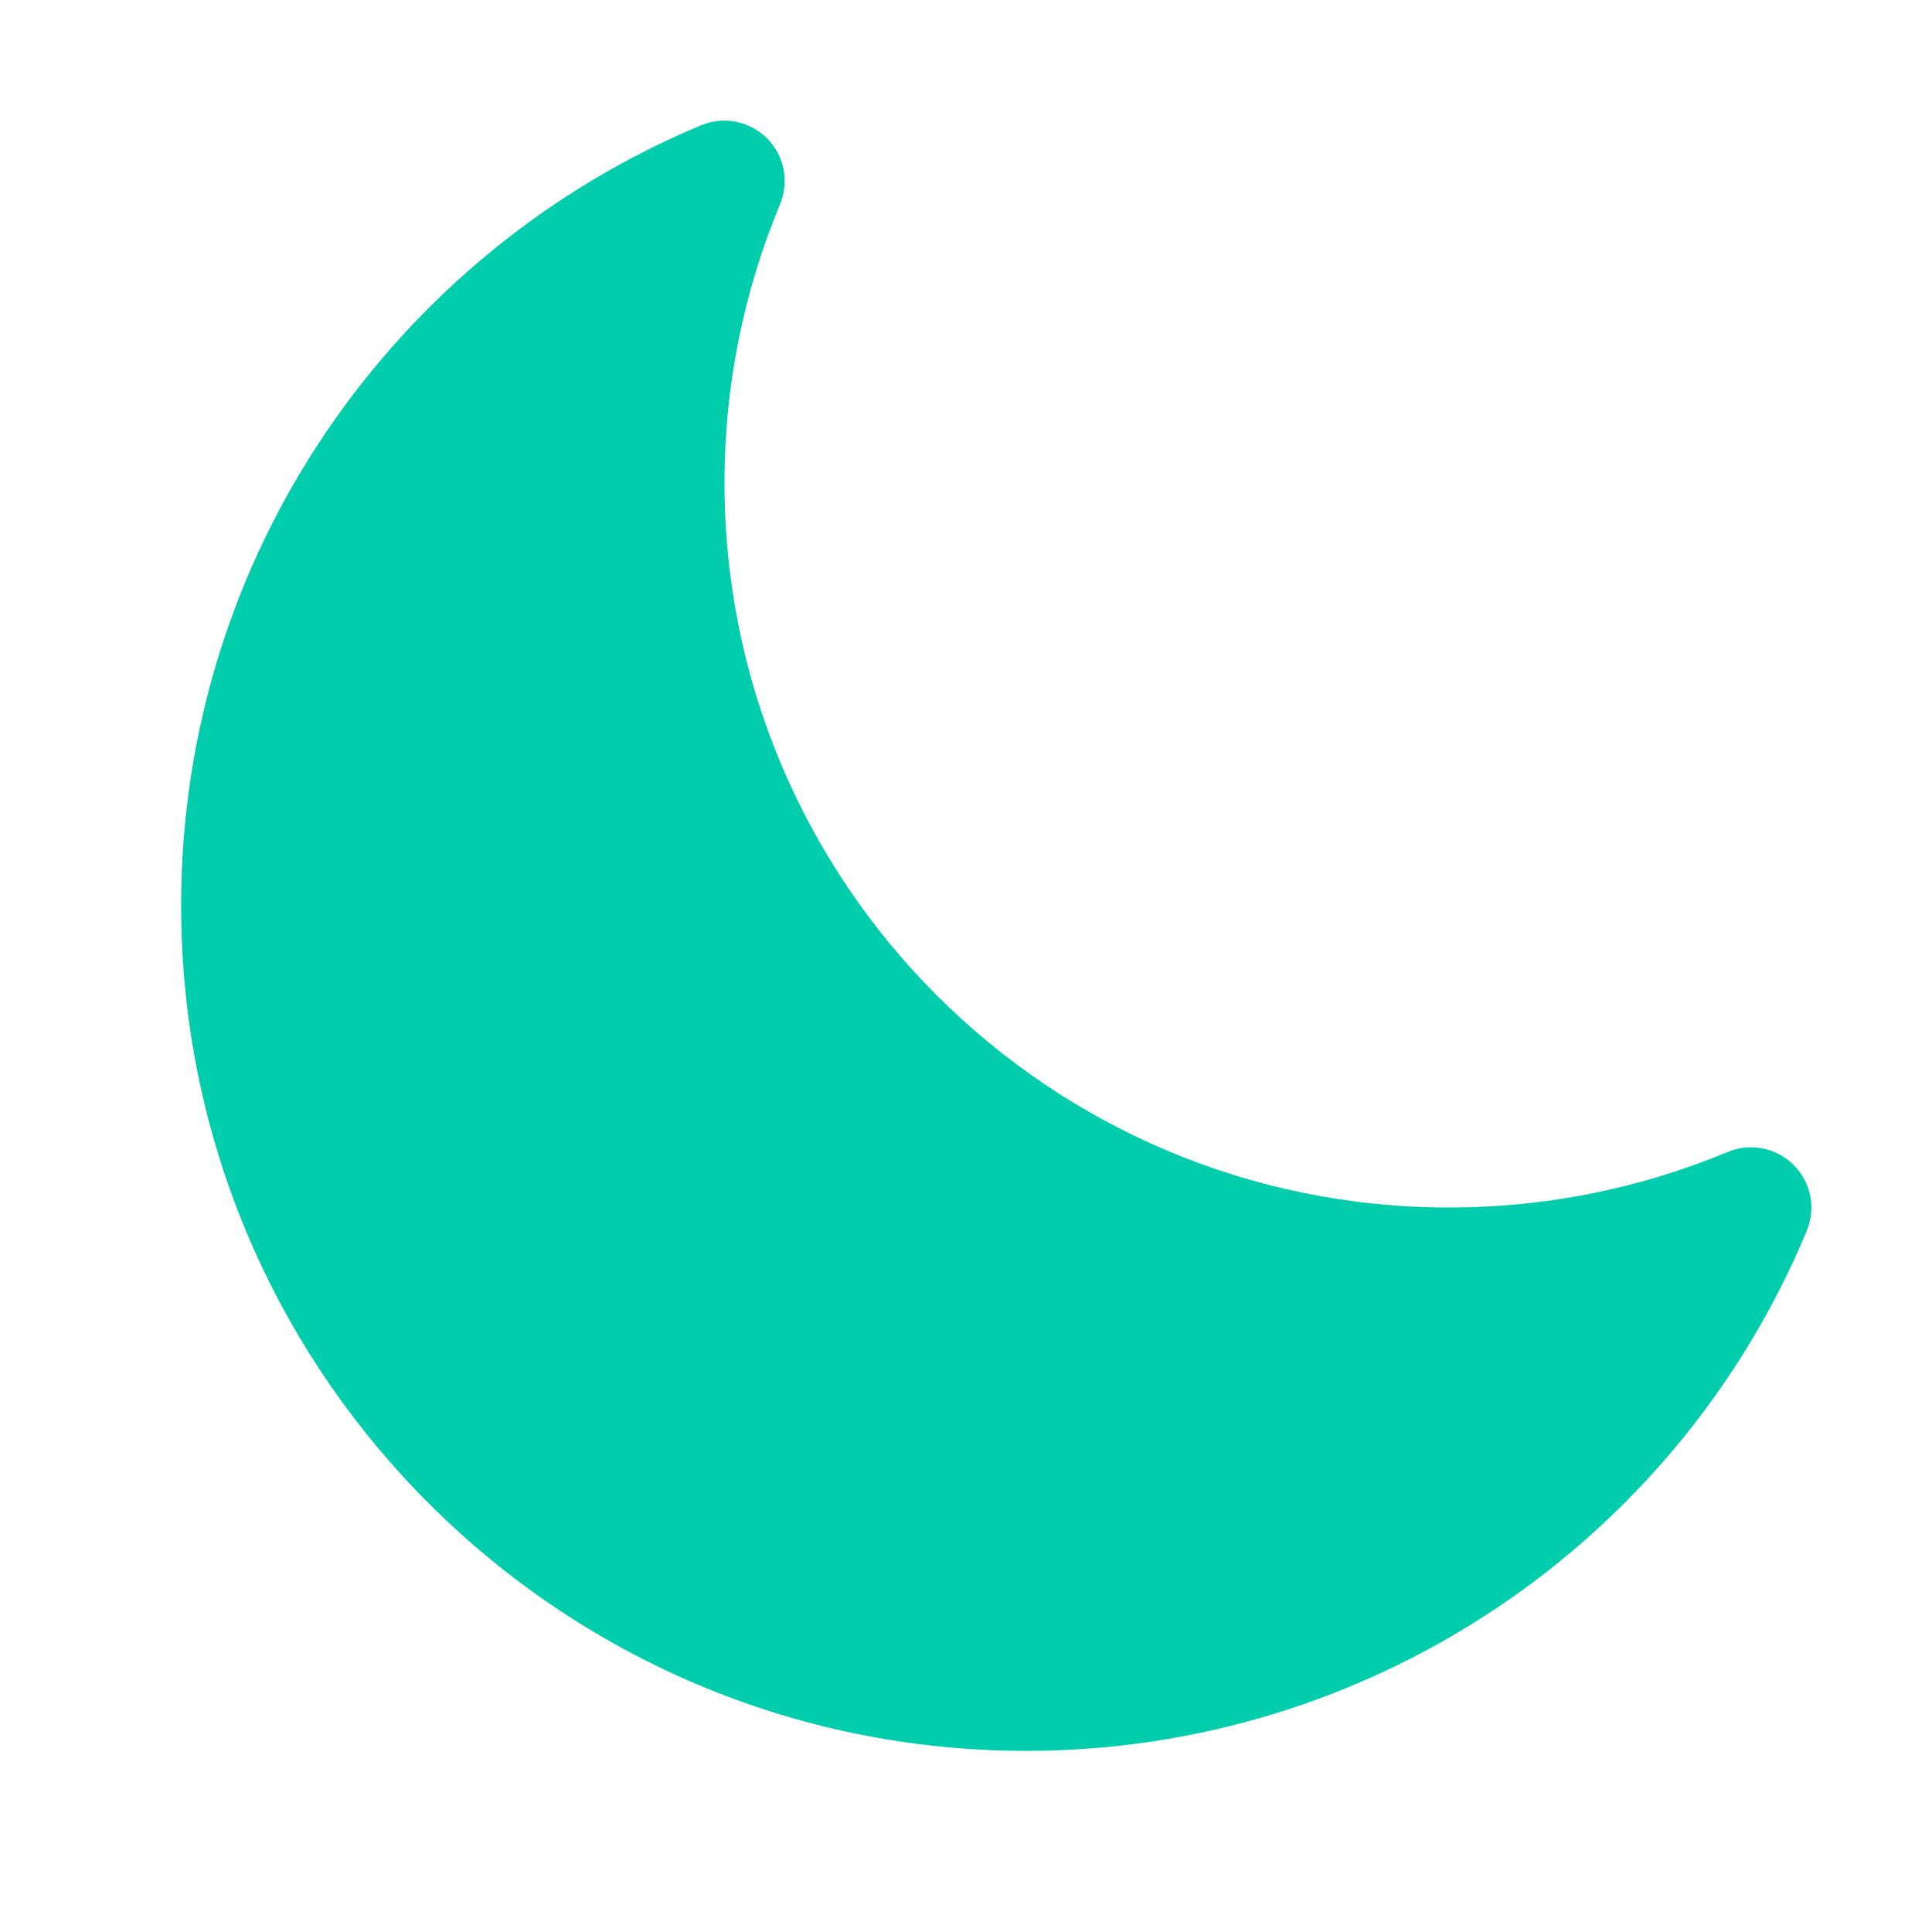
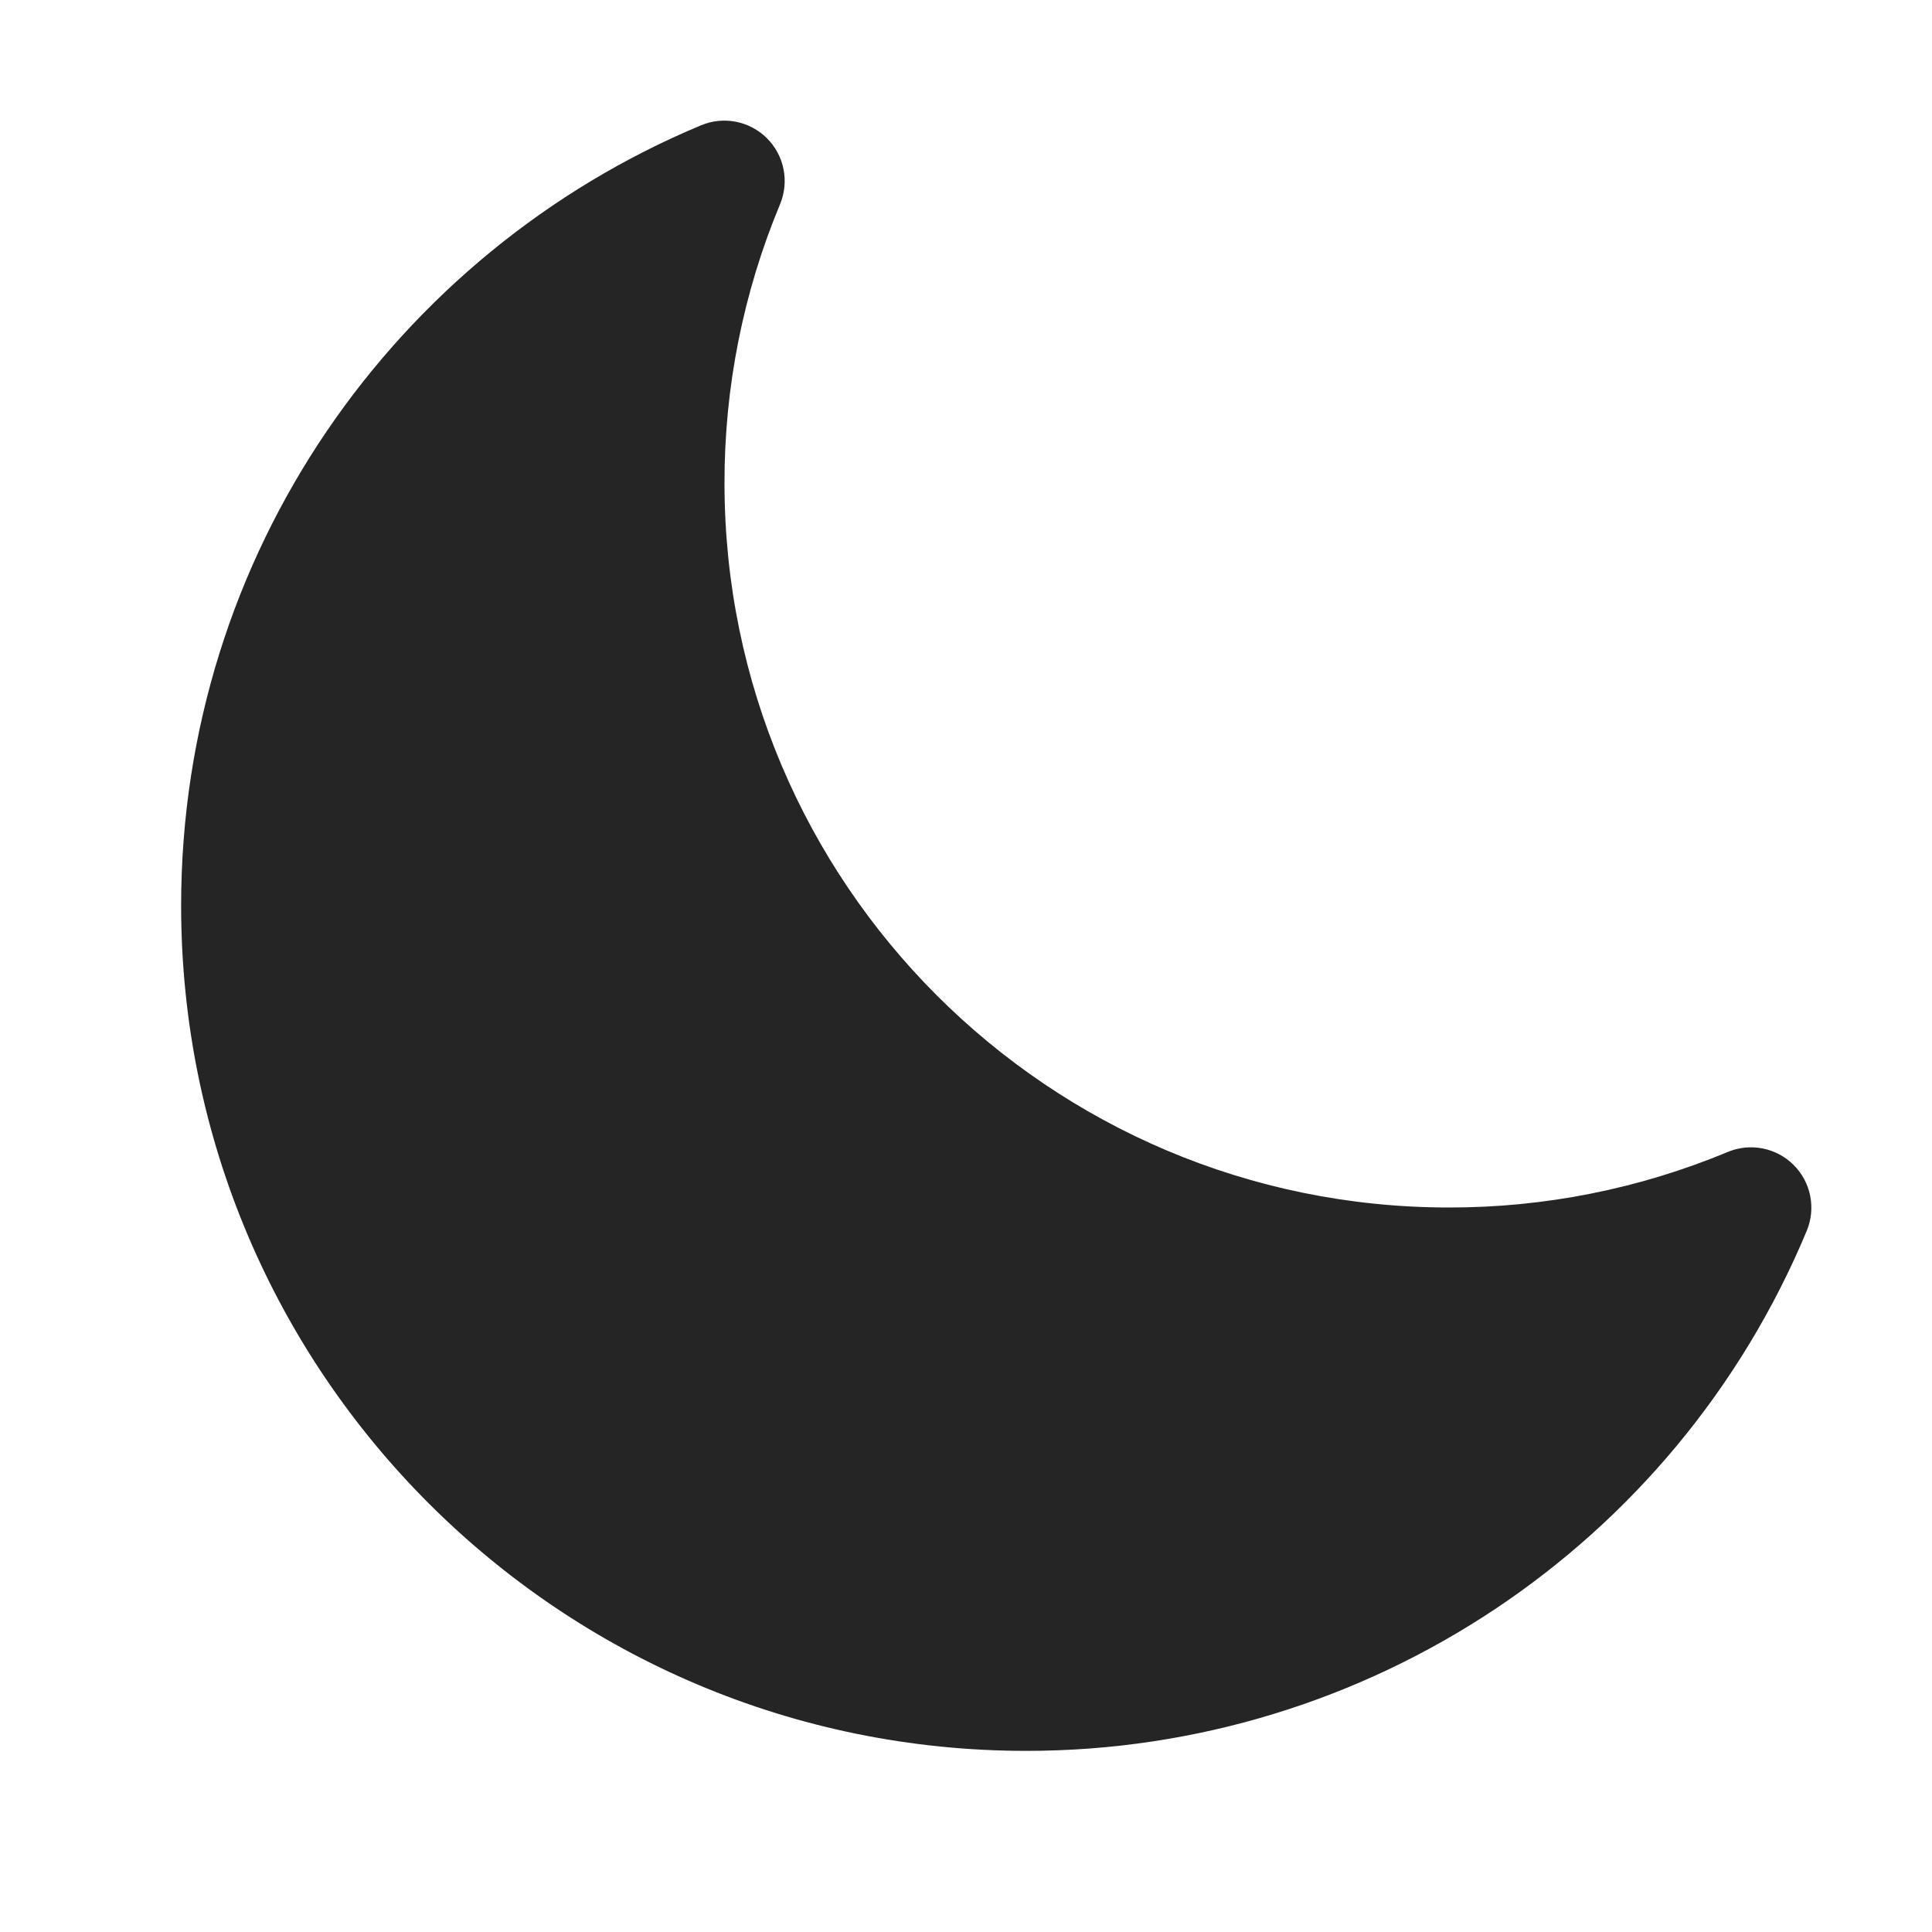
- <svg xmlns="http://www.w3.org/2000/svg" viewBox="0 0 24 24" fill="#00cdac" class="size-6">
+ <svg xmlns="http://www.w3.org/2000/svg" viewBox="0 0 24 24" fill="#252525" class="size-6">
  <path fill-rule="evenodd" d="M9.528 1.718a.75.75 0 0 1 .162.819A8.97 8.97 0 0 0 9 6a9 9 0 0 0 9 9 8.97 8.97 0 0 0 3.463-.69.75.75 0 0 1 .981.98 10.503 10.503 0 0 1-9.694 6.46c-5.799 0-10.5-4.7-10.5-10.5 0-4.368 2.667-8.112 6.46-9.694a.75.75 0 0 1 .818.162Z" clip-rule="evenodd" />
</svg>
